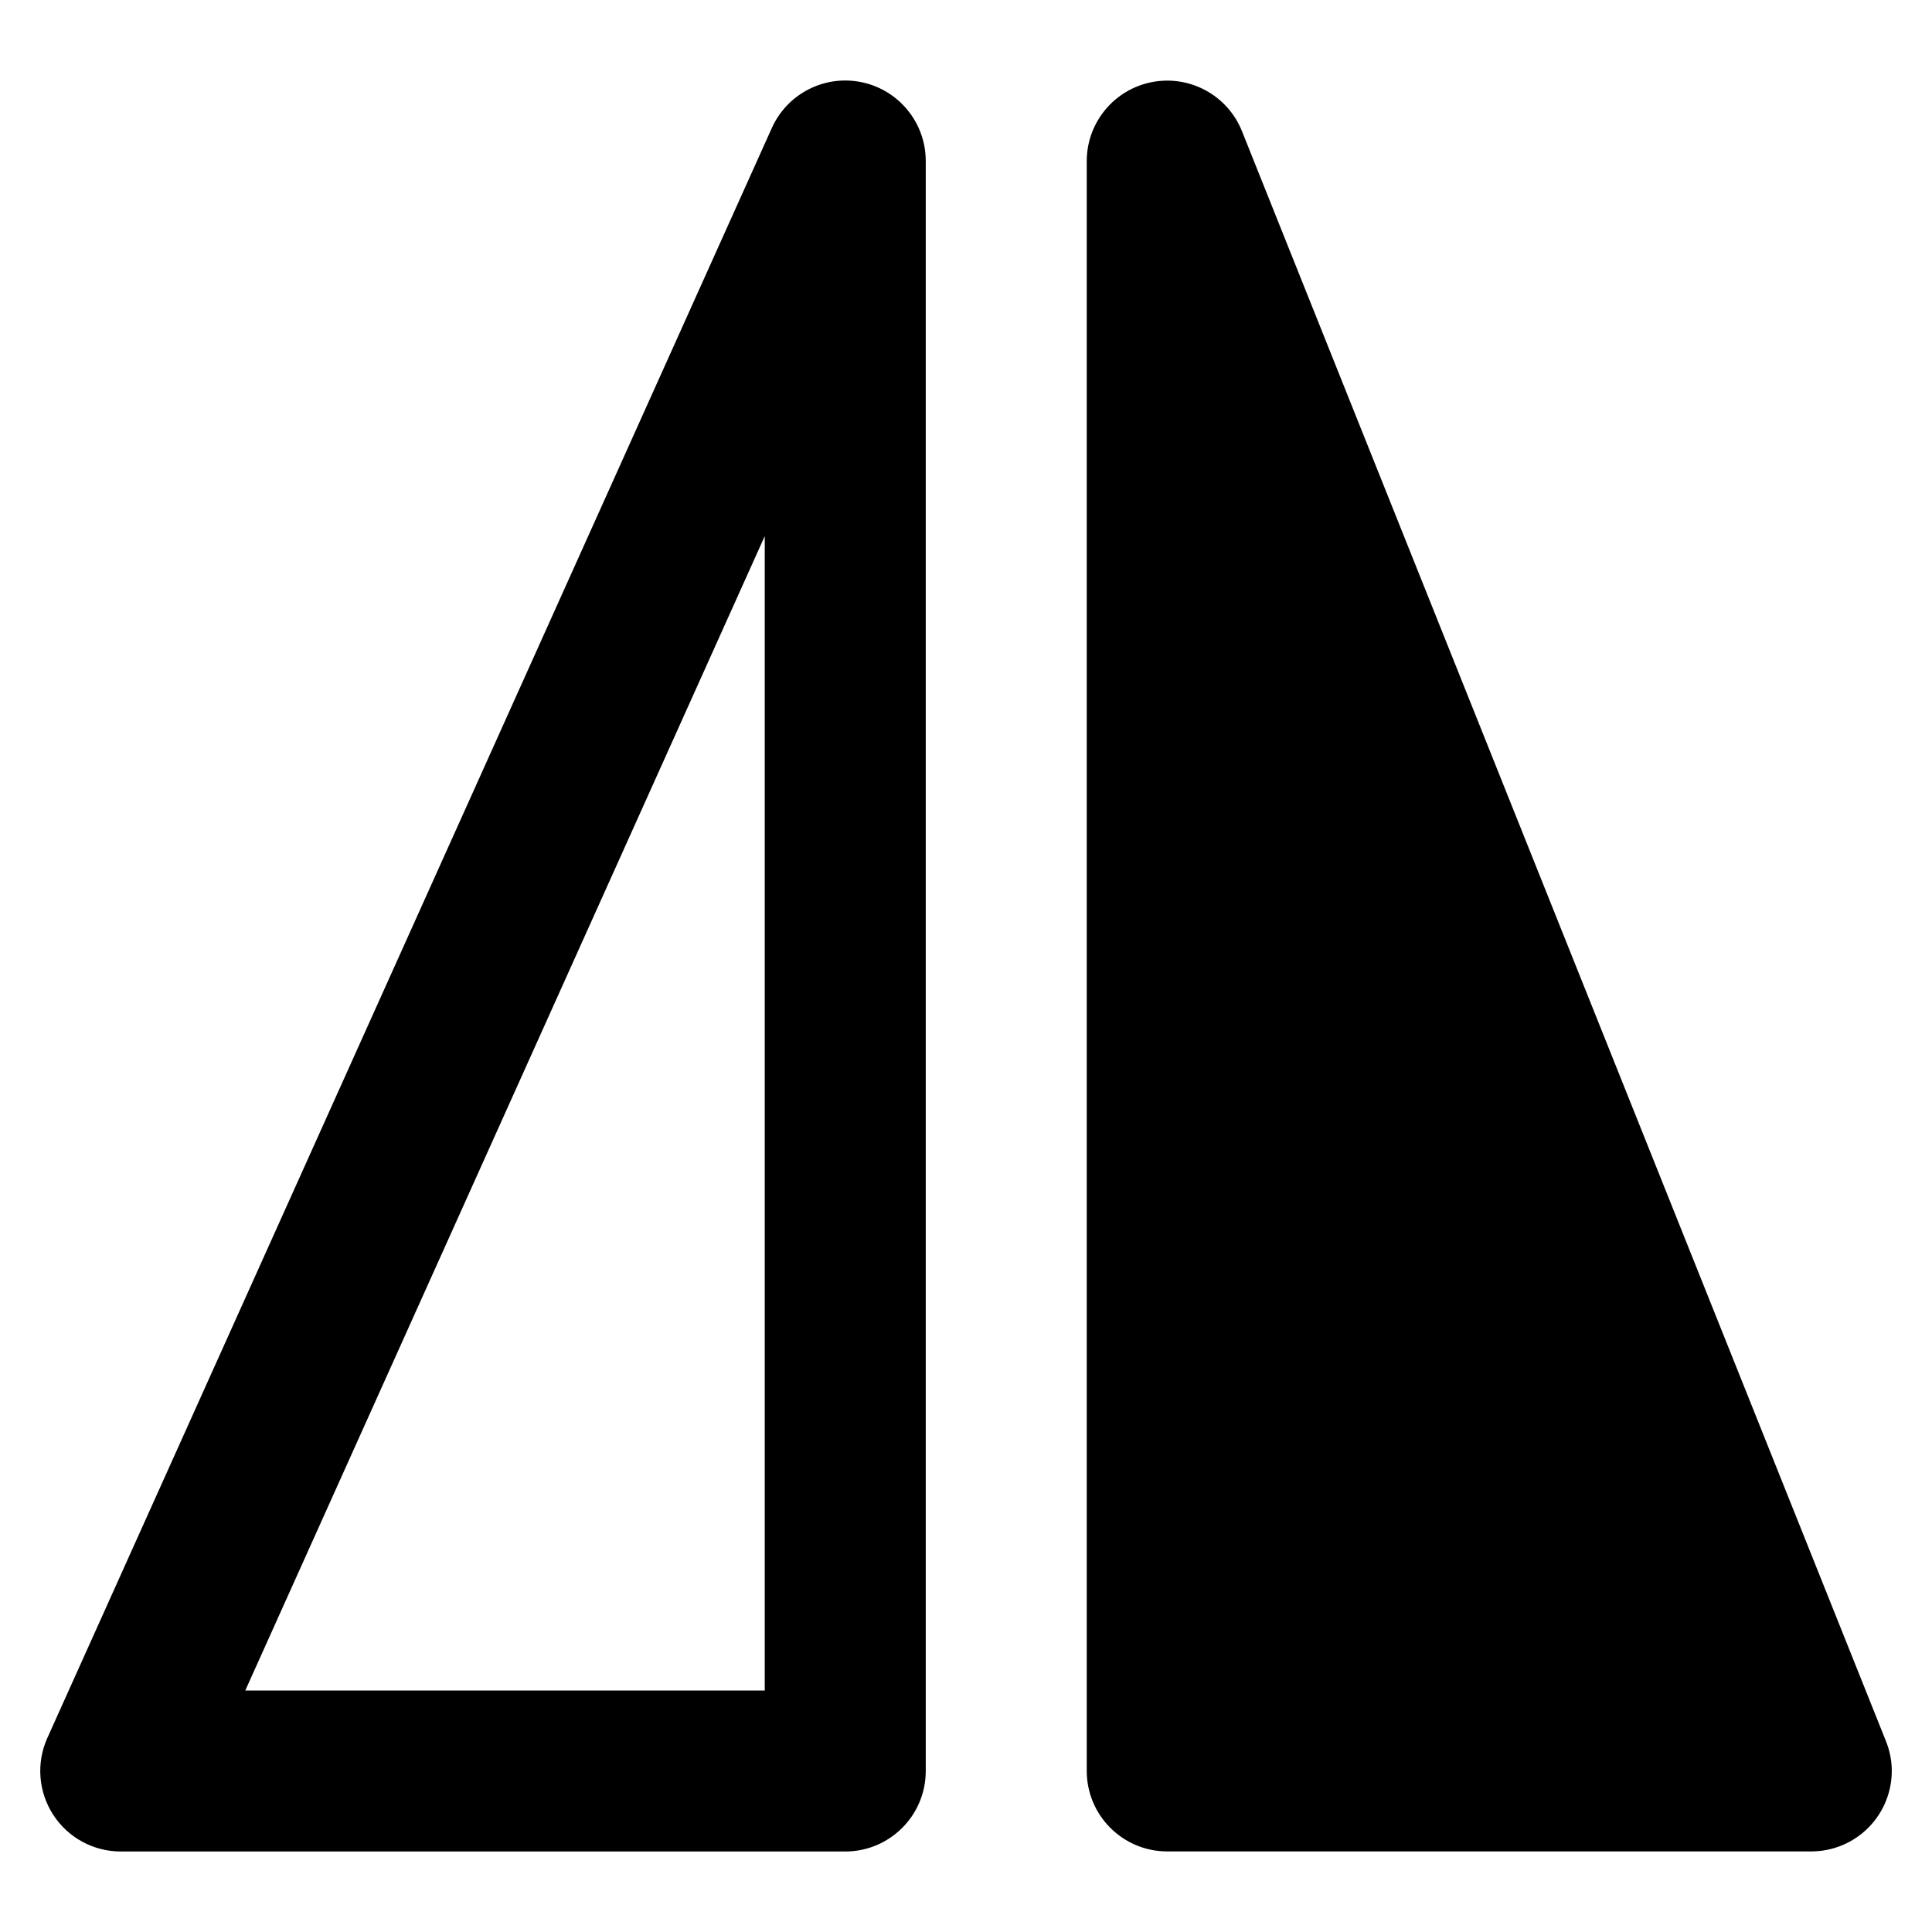
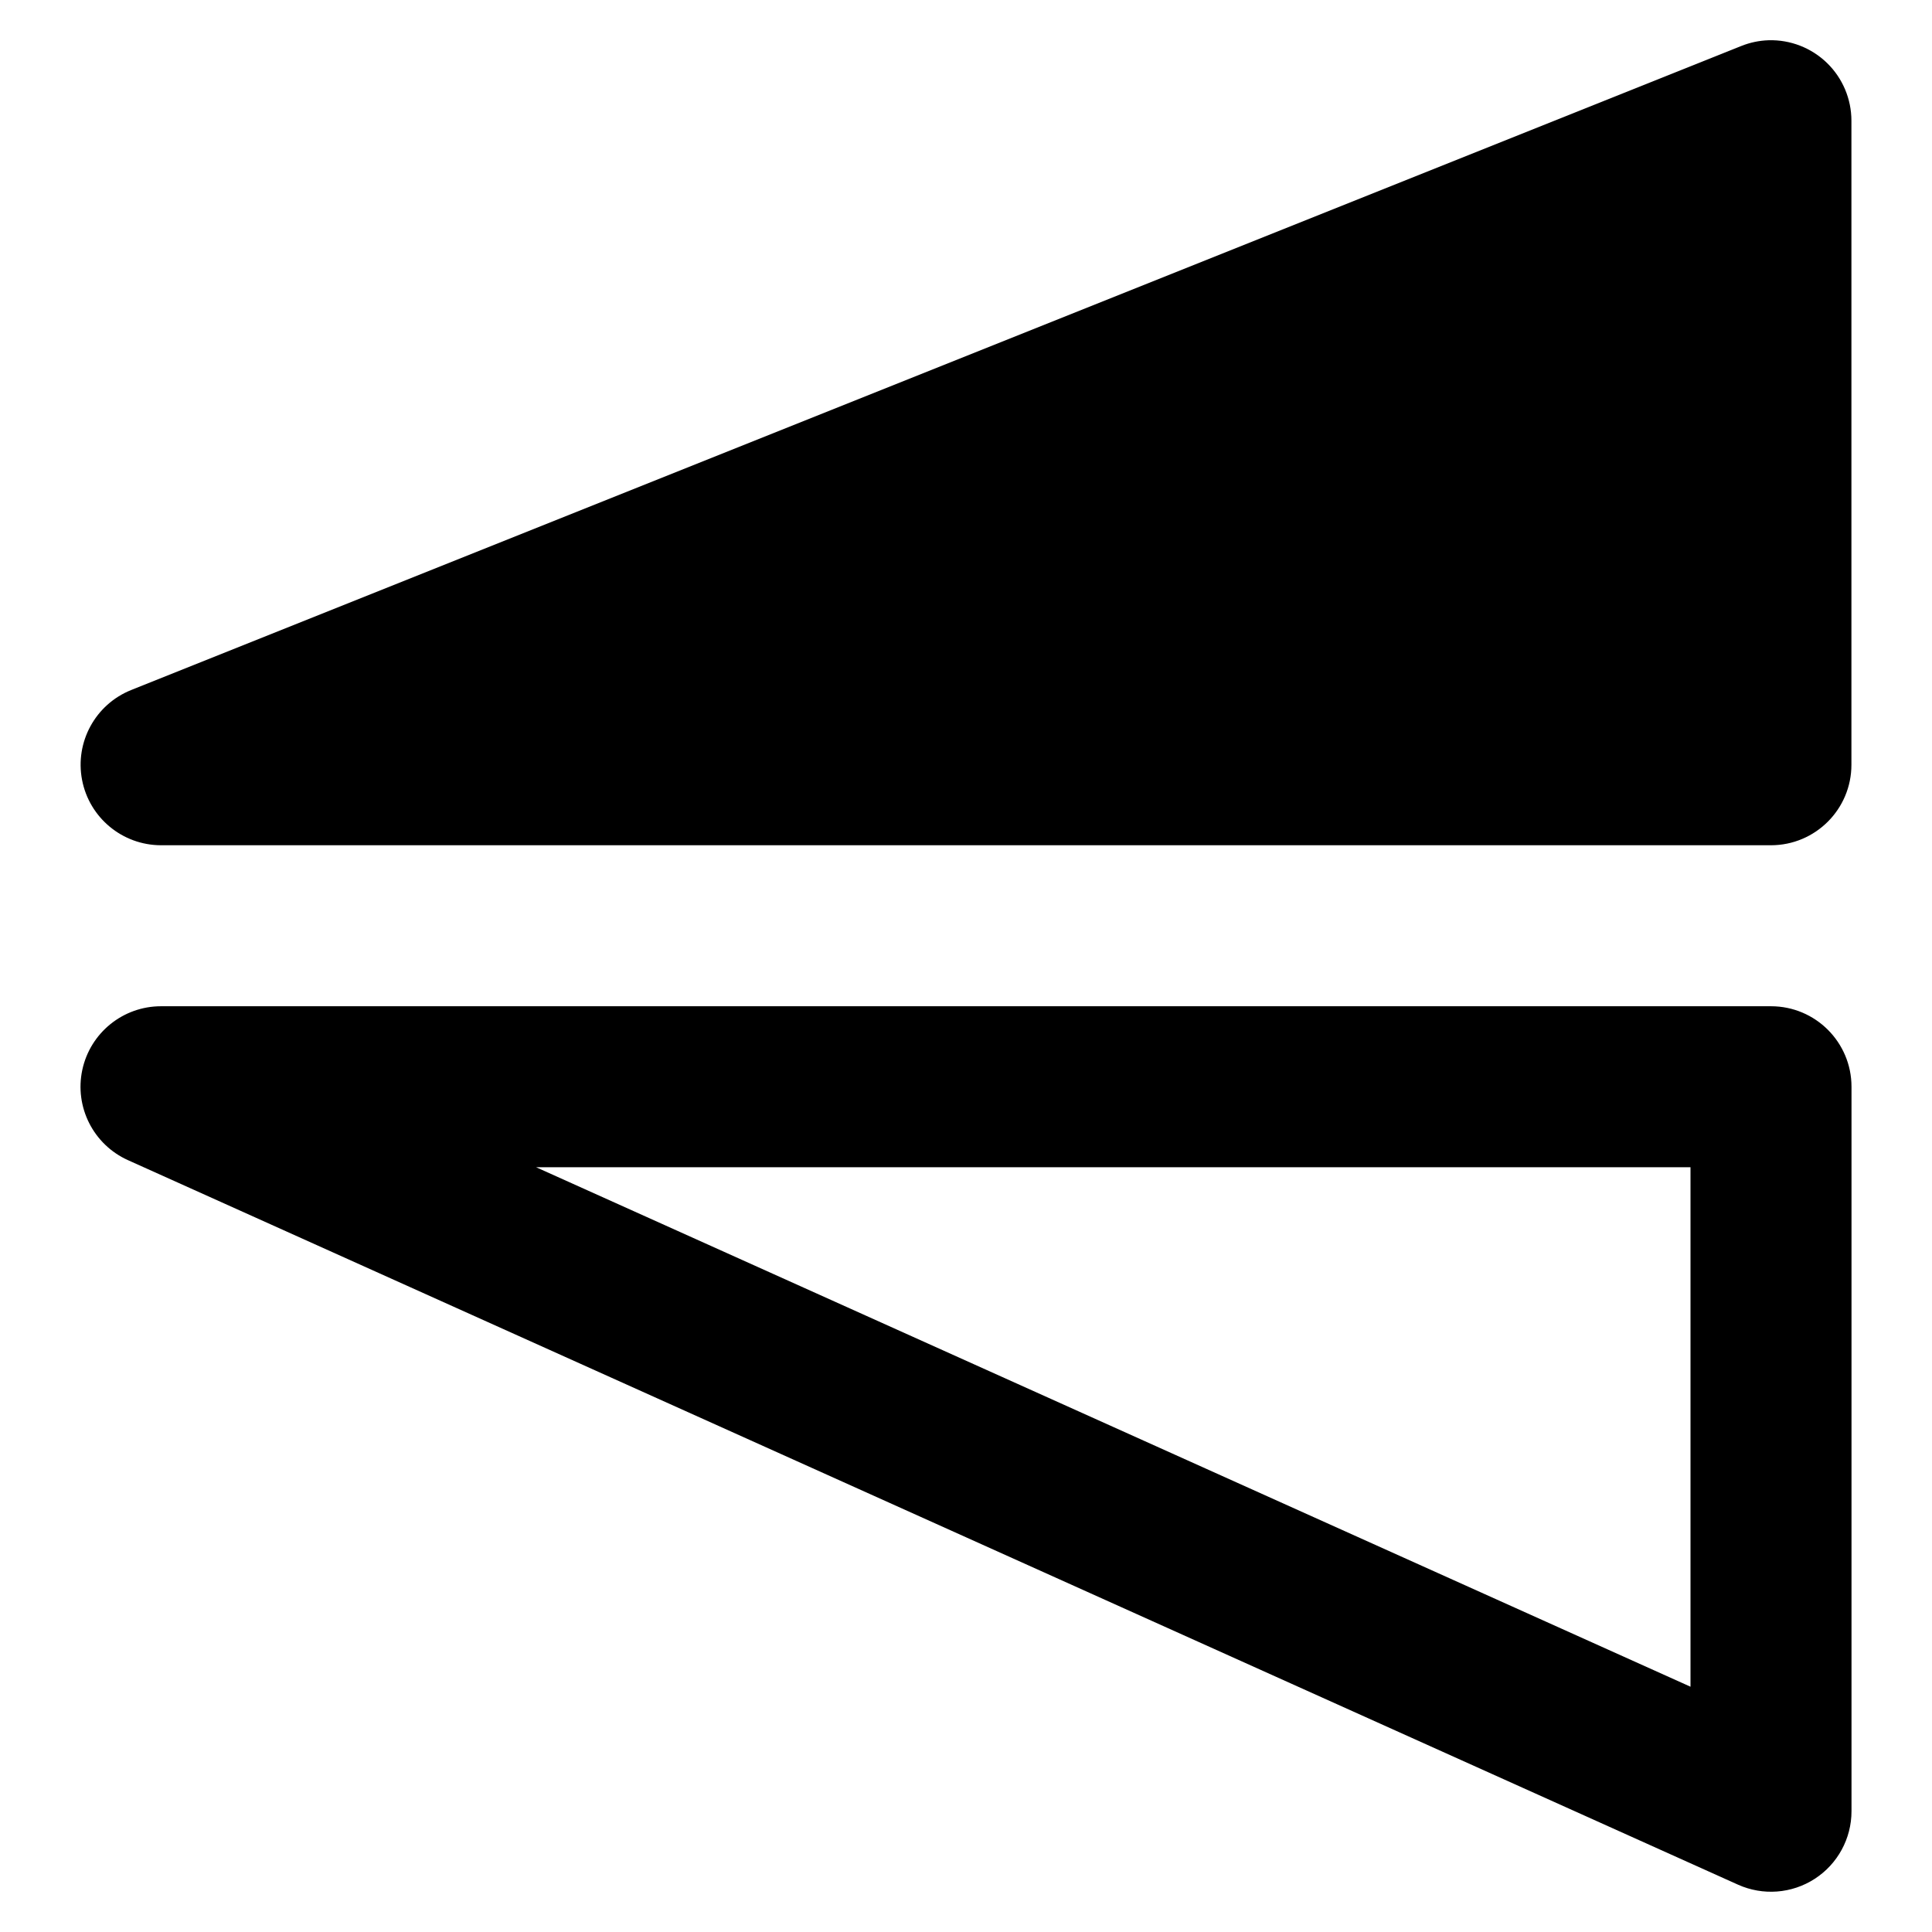
<svg xmlns="http://www.w3.org/2000/svg" width="24" height="24" viewBox="0 0 24 24">
-   <path d="M23.5 21.97a1 1 0 0 0-.072-.341l-8-20a1 1 0 0 0-1.928.37v20a1 1 0 0 0 1 1h8a1 1 0 0 0 1-1.028M11.5 2a1 1 0 0 0-1.912-.41l-9 20A1 1 0 0 0 1.5 23h9a1 1 0 0 0 1-1zm-2 4.66V21H3.047z" />
+   <path d="M21.97.5a1 1 0 0 0-.341.072l-20 8a1 1 0 0 0 .37 1.928h20a1 1 0 0 0 1-1v-8a1 1 0 0 0-1.028-1M2 12.5a1 1 0 0 0-.41 1.912l20 9A1 1 0 0 0 23 22.5v-9a1 1 0 0 0-1-1zm4.66 2H21v6.453z" />
</svg>
